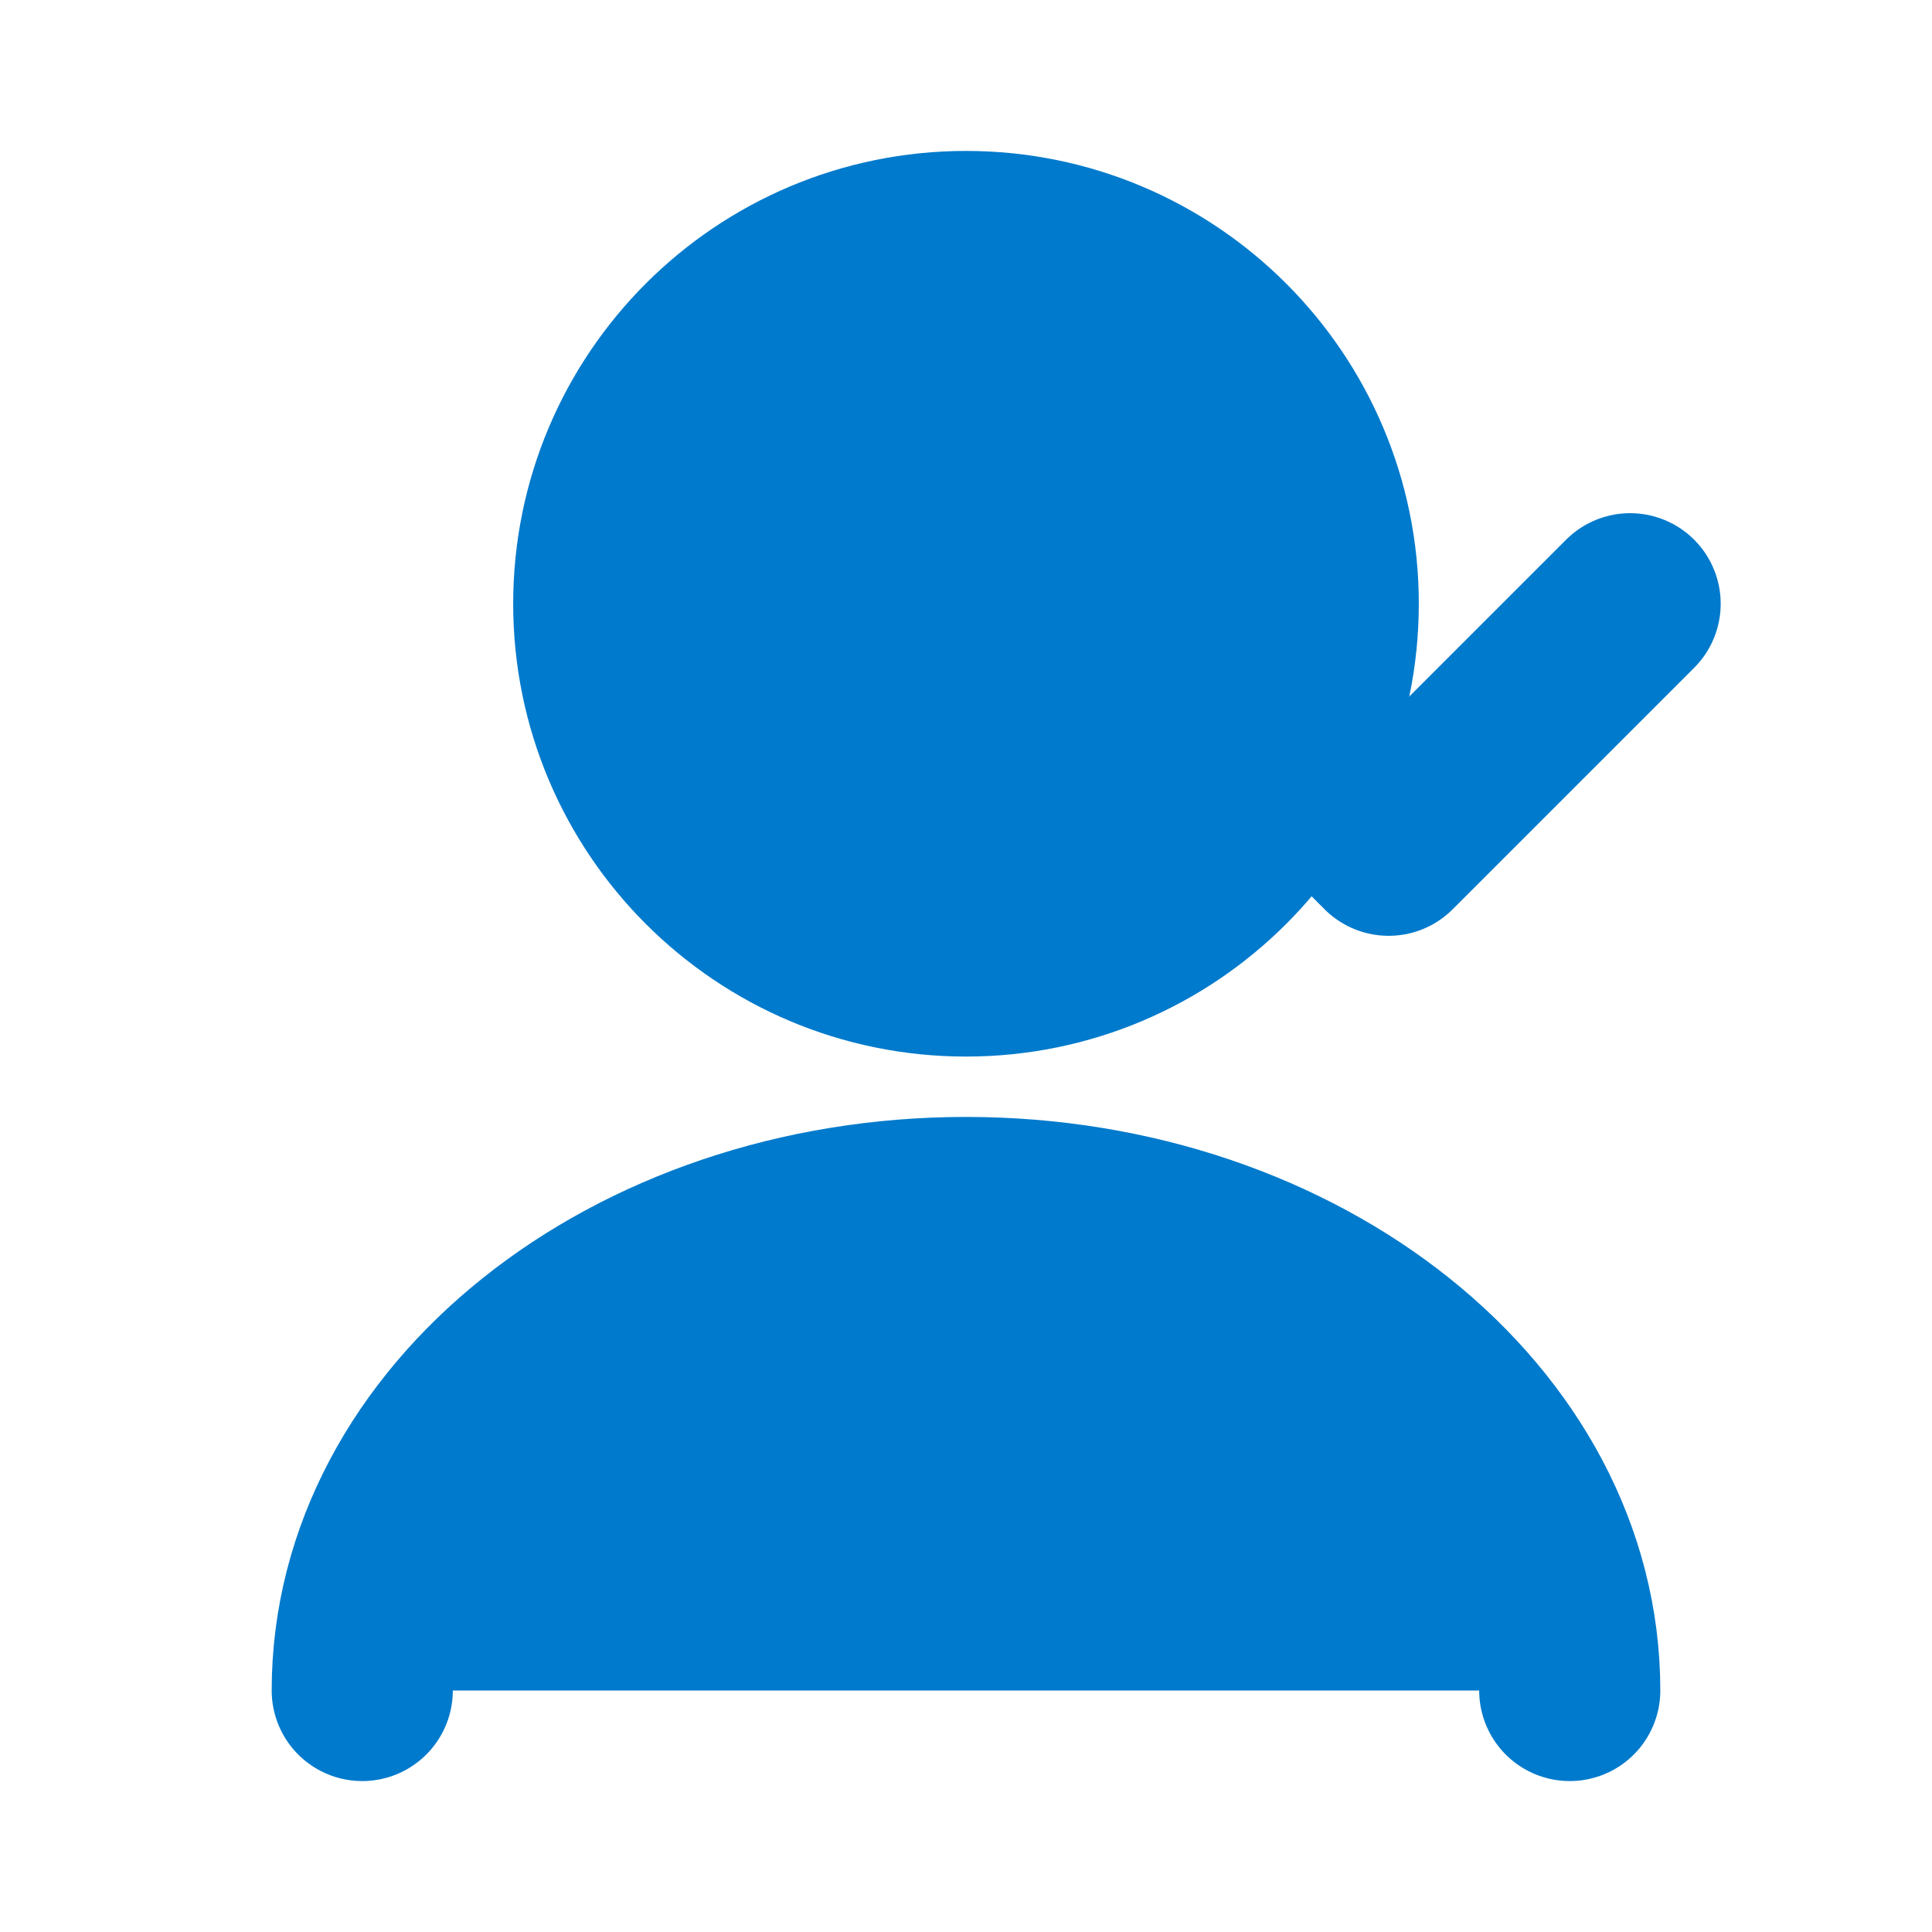
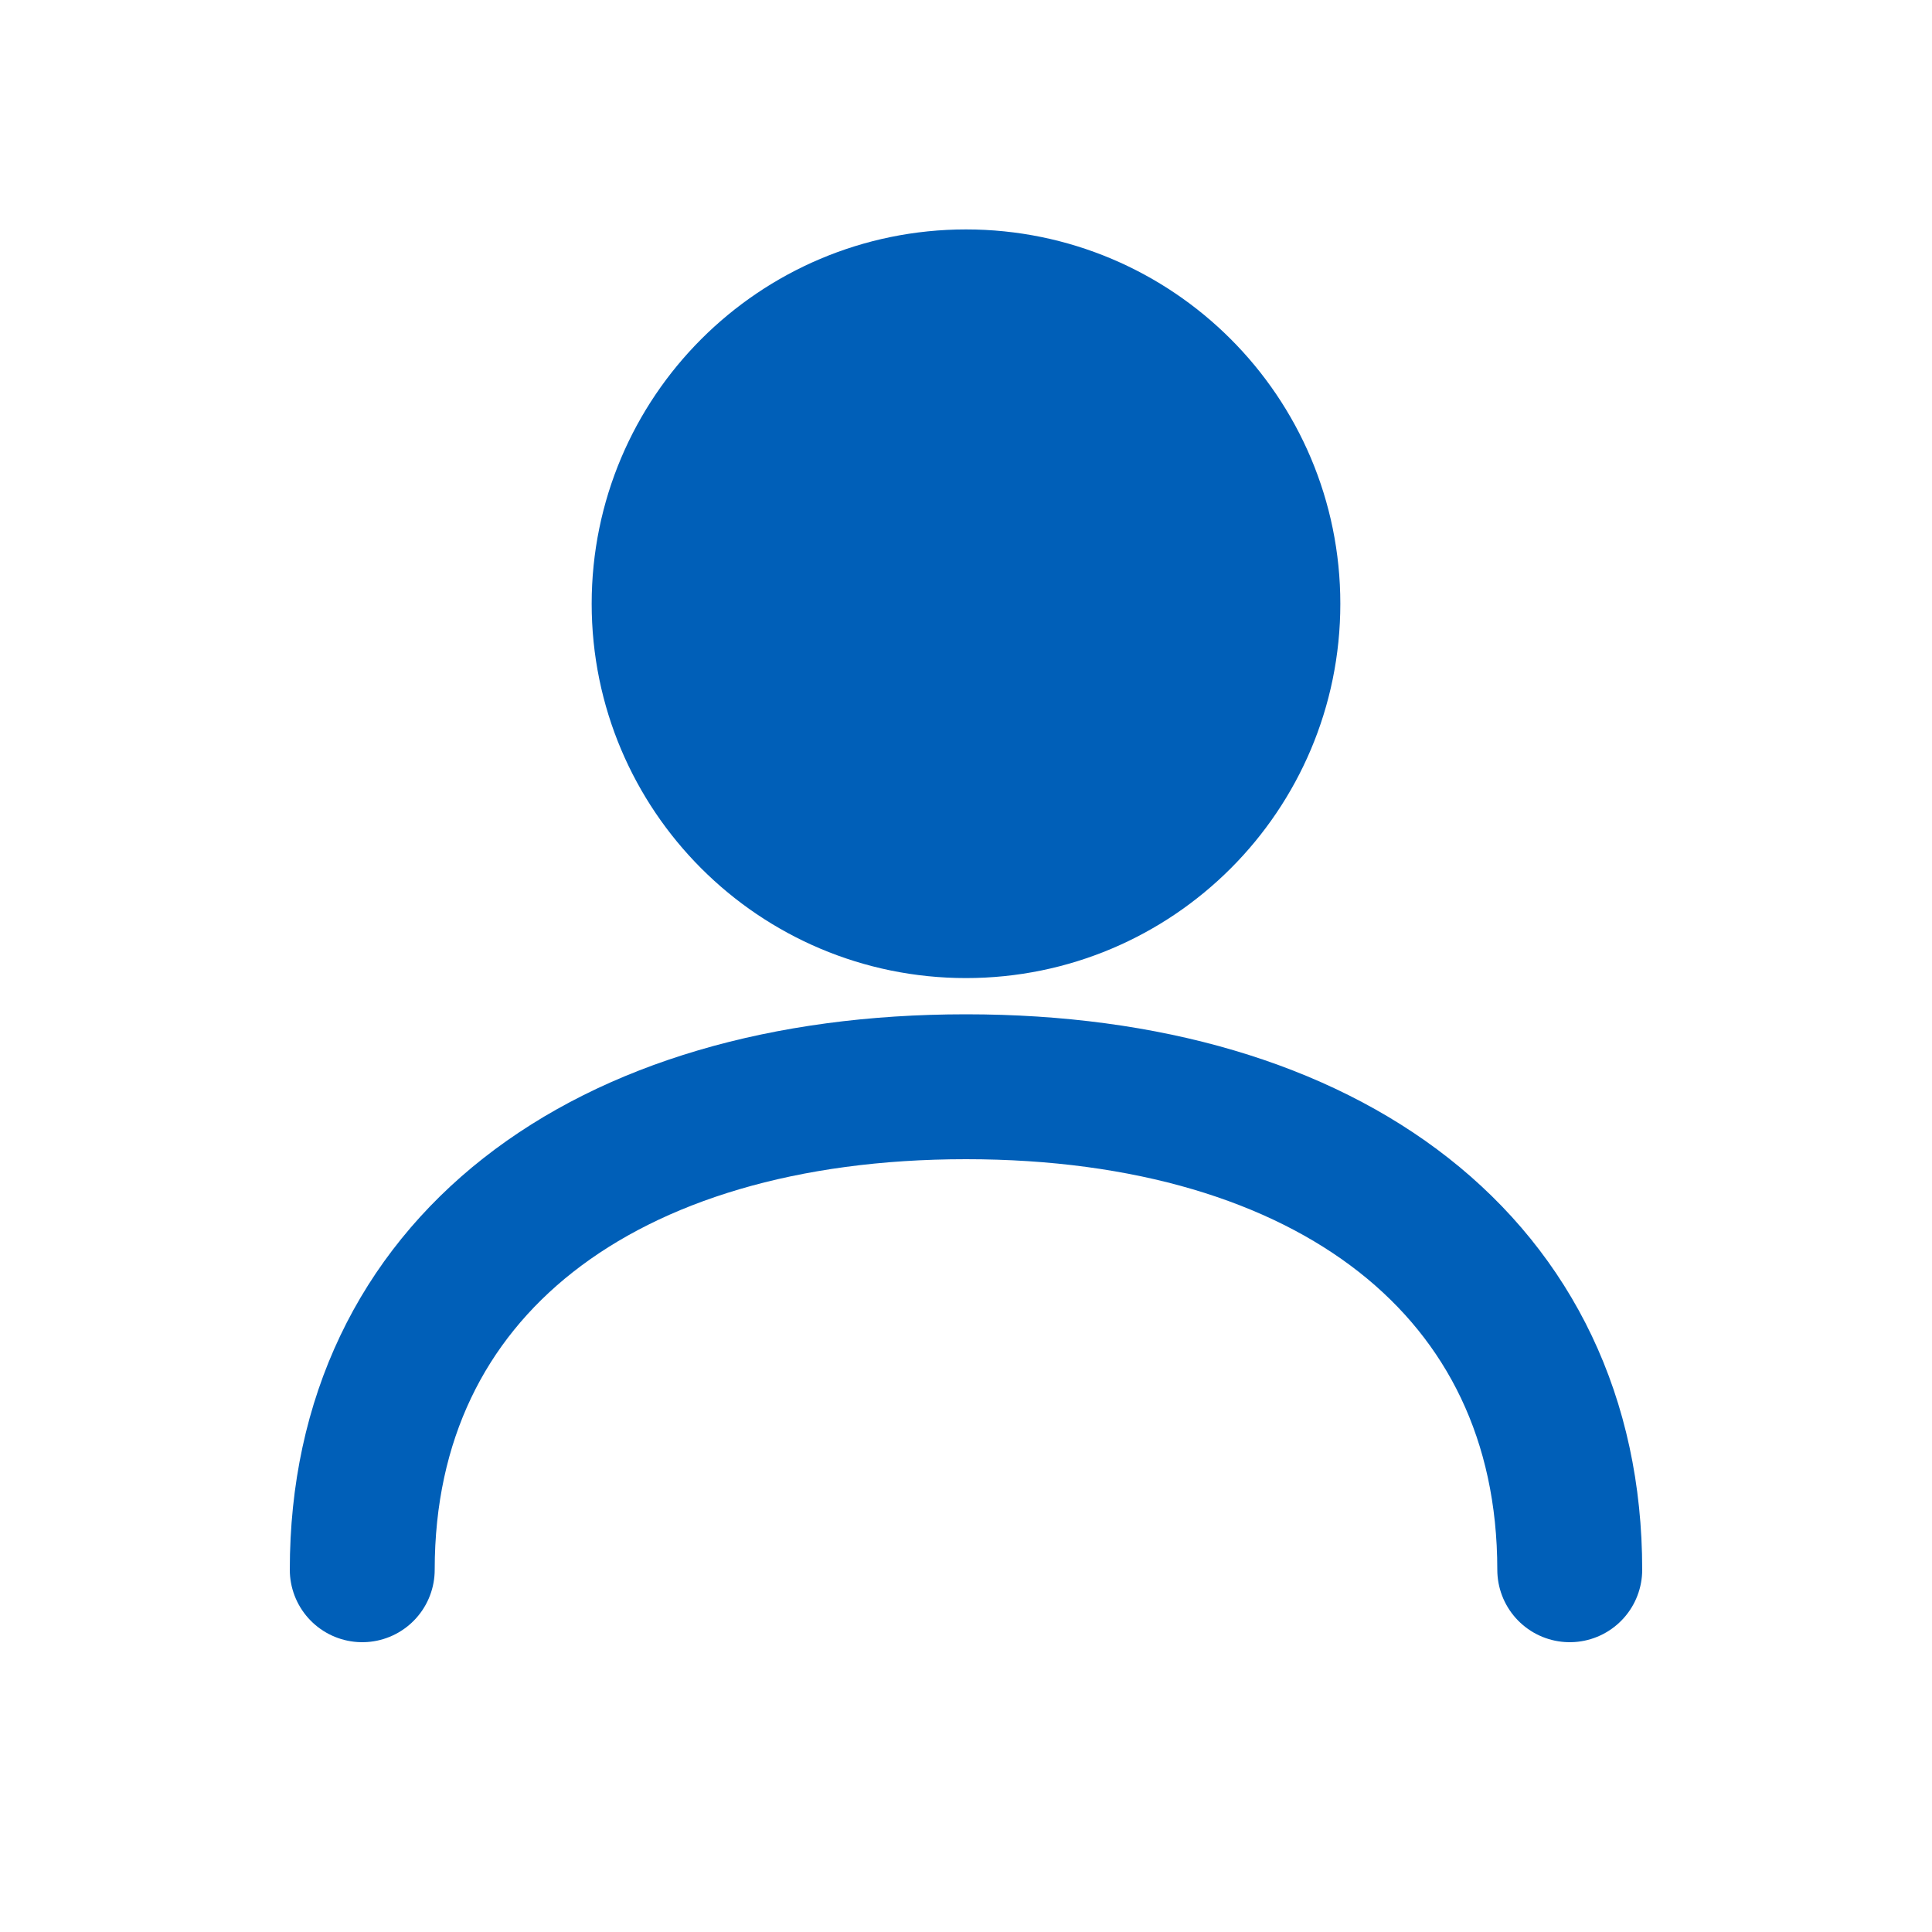
<svg xmlns="http://www.w3.org/2000/svg" width="16" height="16" viewBox="0 0 16 16" fill="none">
-   <path d="M8 8C9.657 8 11 6.657 11 5C11 3.343 9.657 2 8 2C6.343 2 5 3.343 5 5C5 6.657 6.343 8 8 8Z" fill="#007ACC" stroke="#007ACC" stroke-width="1.5" stroke-linecap="round" stroke-linejoin="round" />
-   <path d="M3 14C3 11.791 5.239 10 8 10C10.761 10 13 11.791 13 14" fill="#007ACC" stroke="#007ACC" stroke-width="1.5" stroke-linecap="round" stroke-linejoin="round" />
-   <path d="M13.5 5L11.5 7L10.5 6" stroke="#007ACC" stroke-width="1.5" stroke-linecap="round" stroke-linejoin="round" />
+   <circle cx="8" cy="5" r="2.5" stroke="#005FB8" stroke-width="1.2" fill="#005FB8" />
+   <path d="M3 13C3 10.5 5 9 8 9C11 9 13 10.5 13 13" stroke="#005FB8" stroke-width="1.2" stroke-linecap="round" fill="none" />
</svg>
